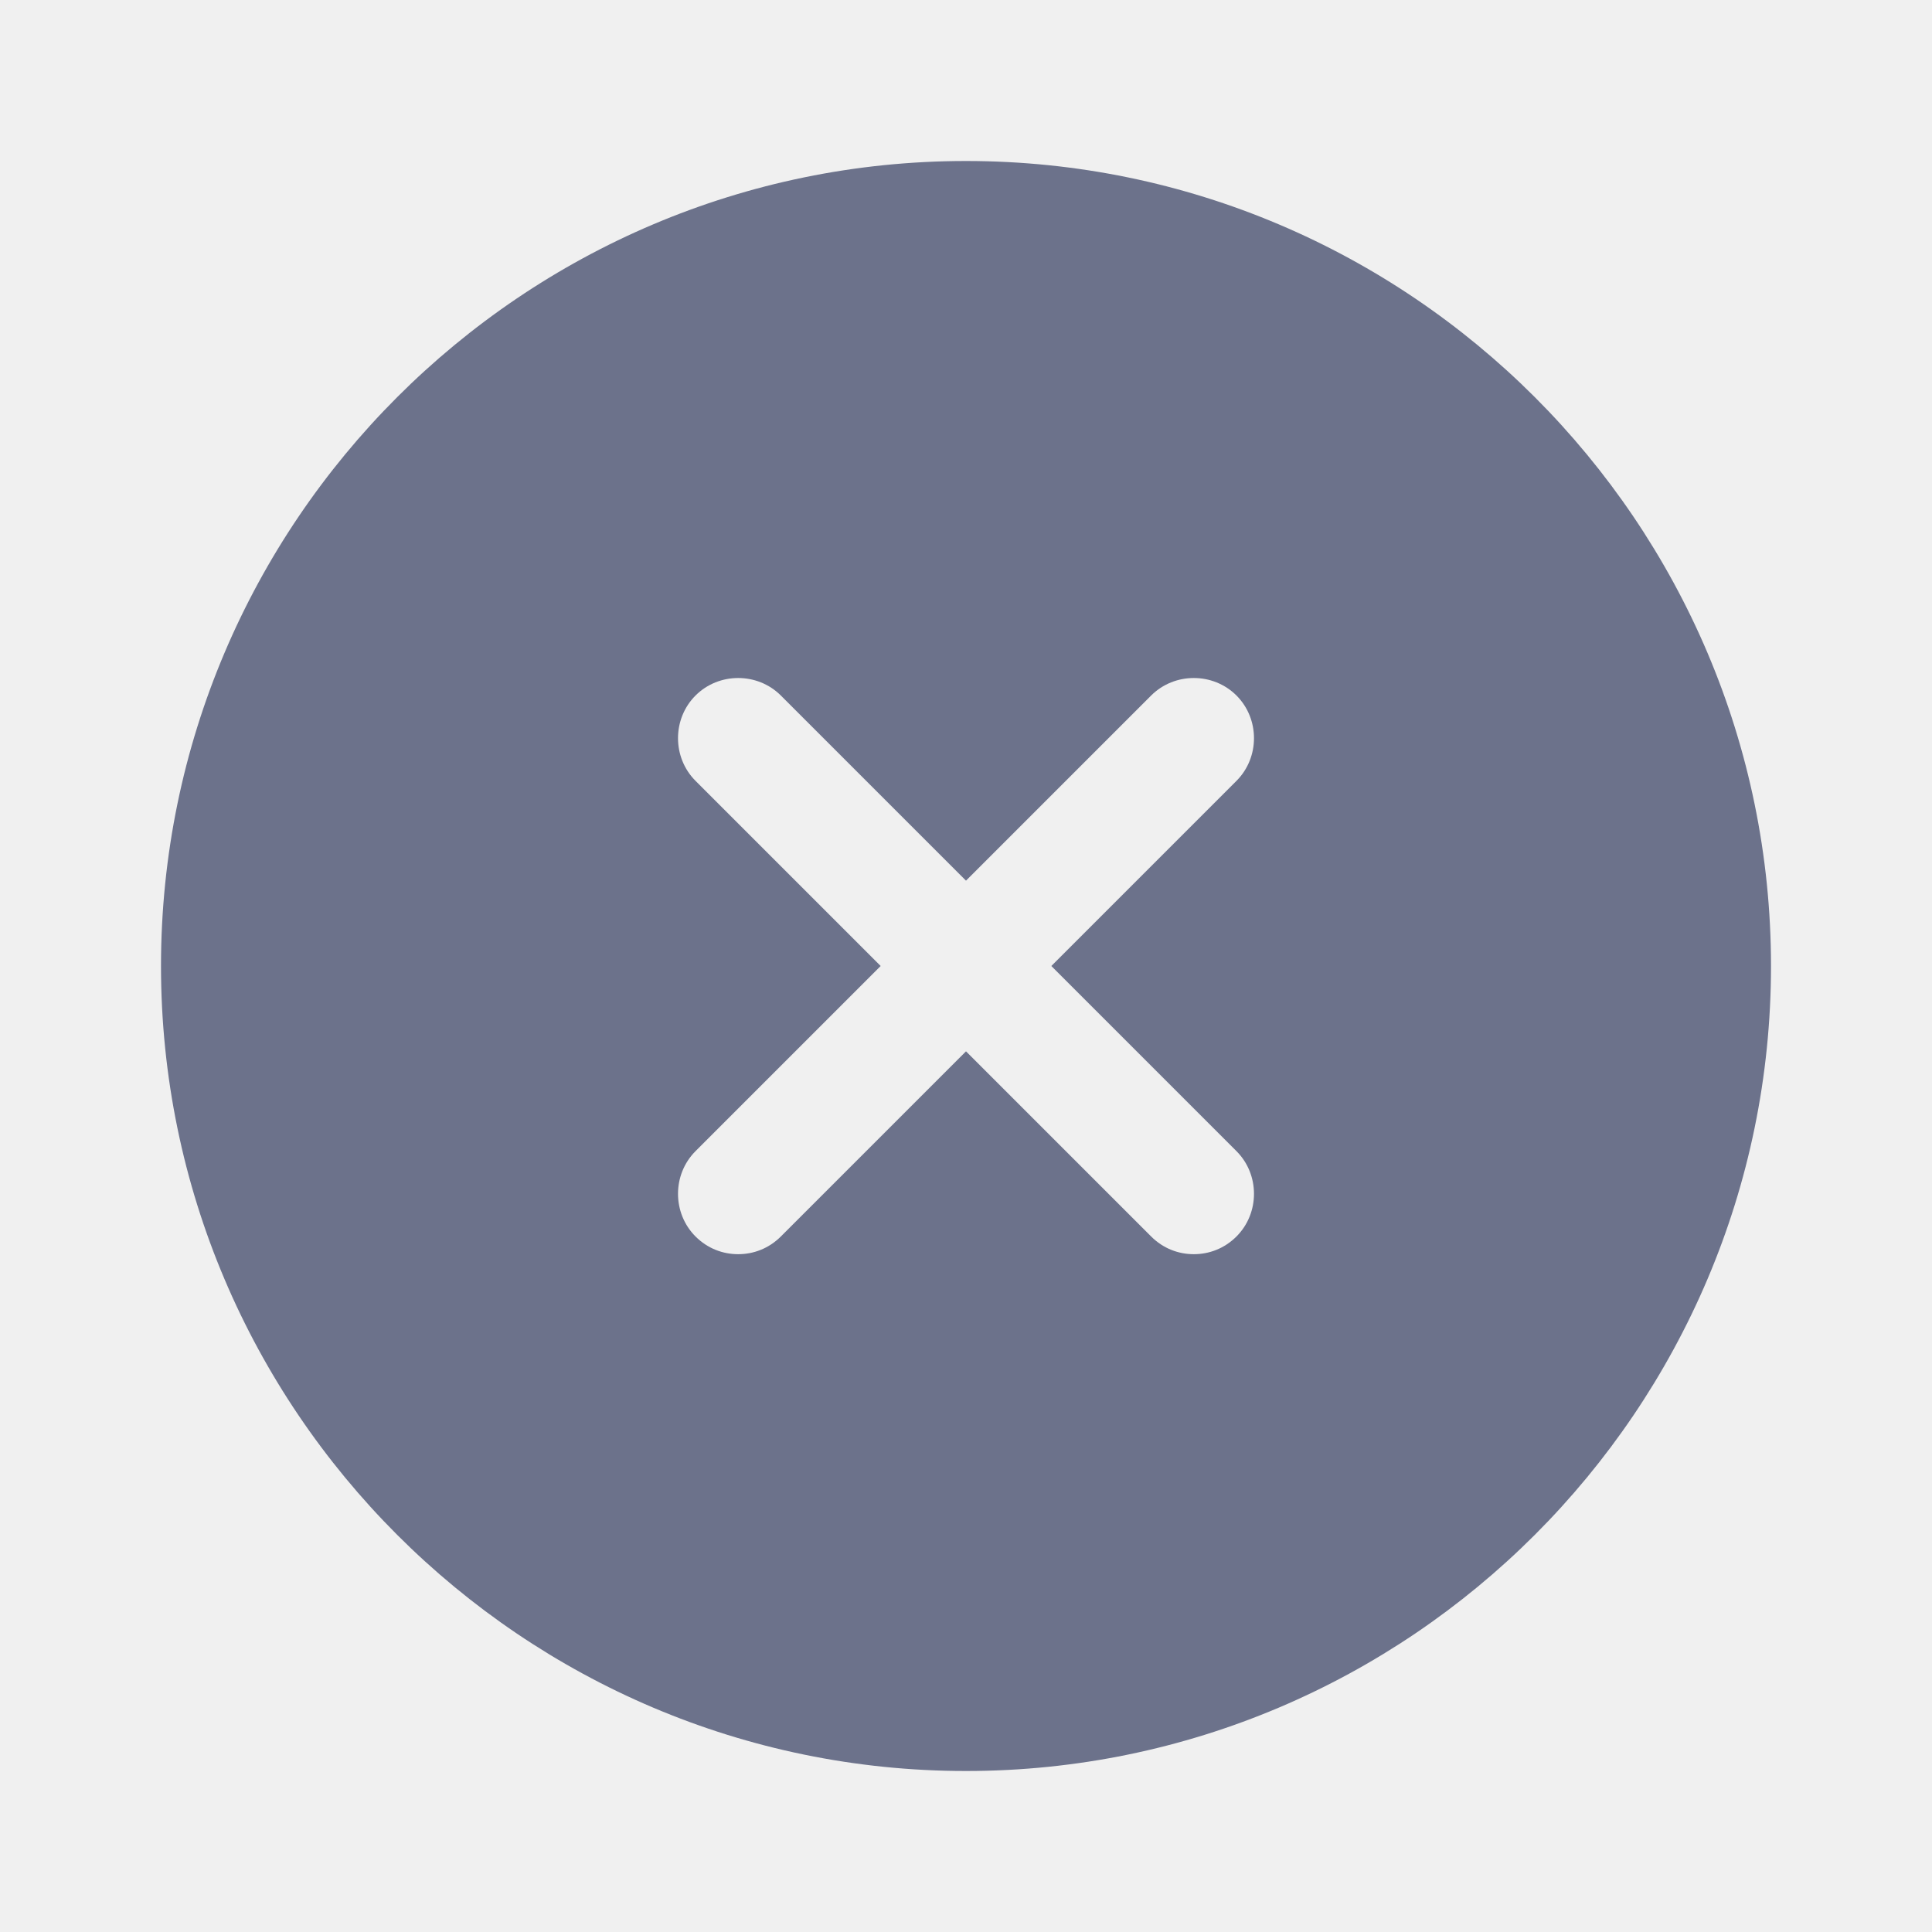
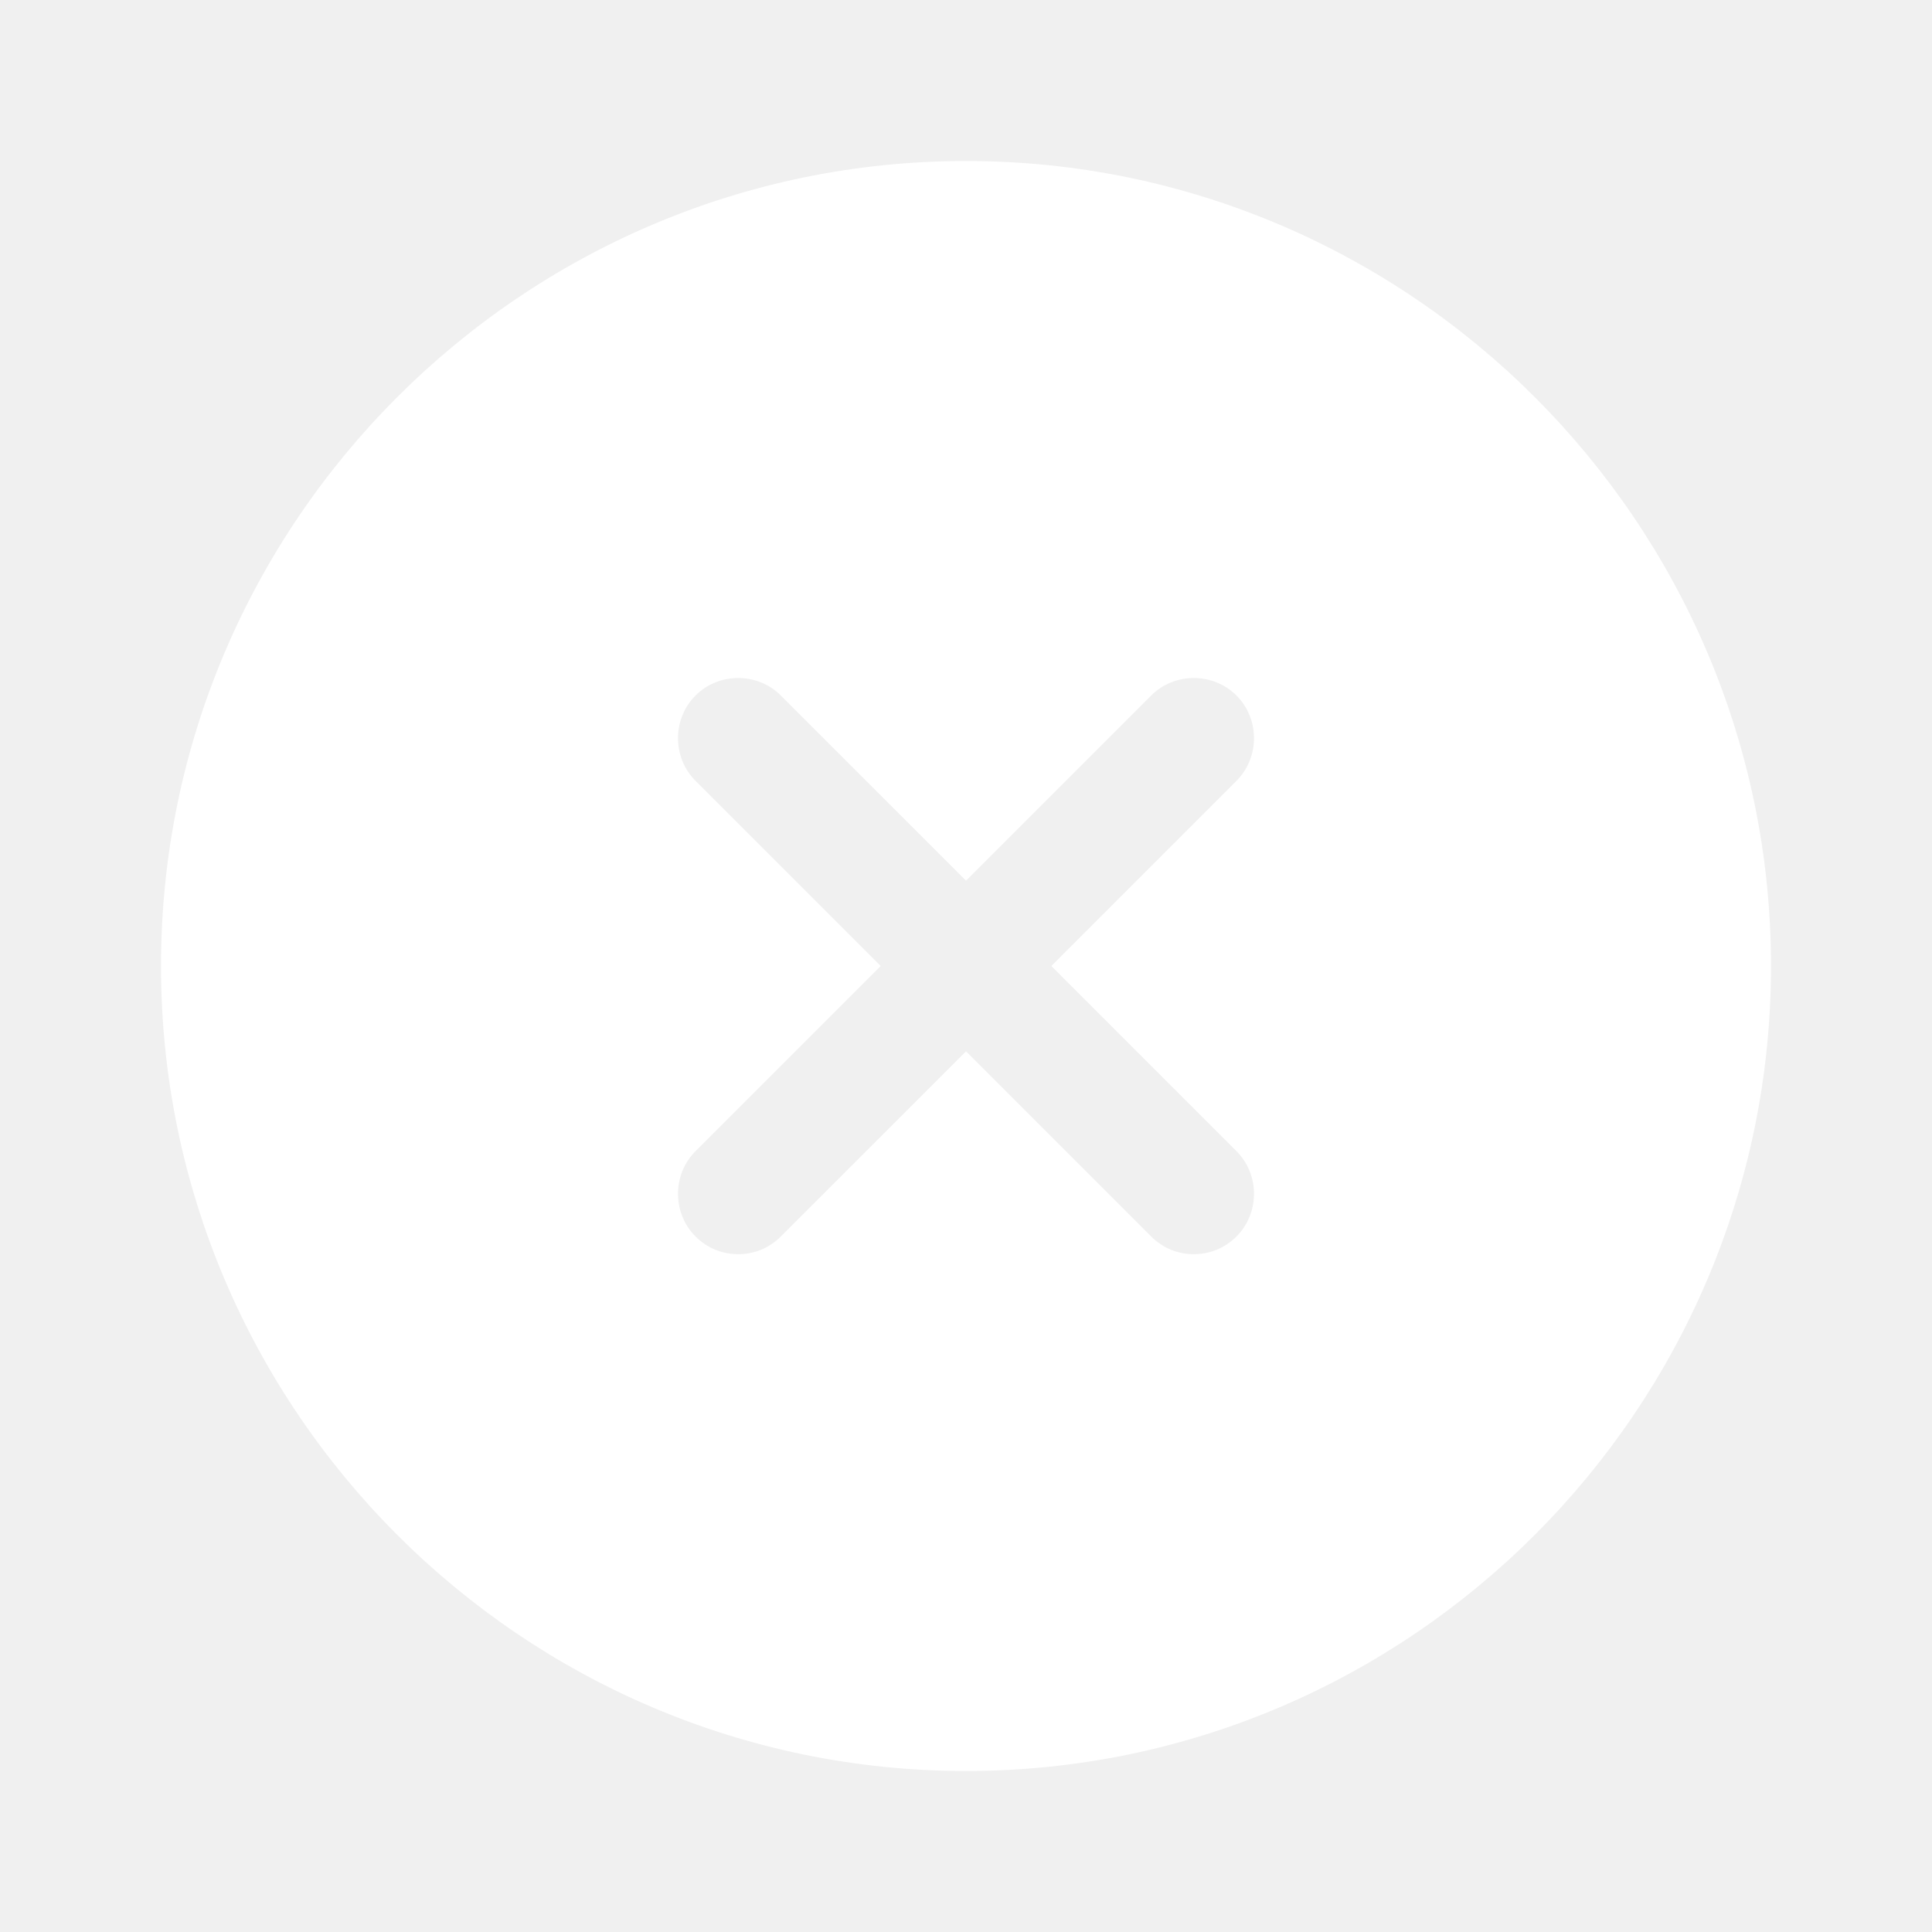
<svg xmlns="http://www.w3.org/2000/svg" width="24" height="24" viewBox="0 0 24 24" fill="none">
-   <path d="M12 2C6.49 2 2 6.49 2 12C2 17.51 6.49 22 12 22C17.51 22 22 17.51 22 12C22 6.49 17.51 2 12 2ZM15.36 14.3C15.65 14.59 15.65 15.07 15.36 15.36C15.21 15.51 15.02 15.58 14.83 15.58C14.64 15.58 14.45 15.51 14.3 15.36L12 13.06L9.7 15.36C9.55 15.51 9.36 15.58 9.17 15.58C8.98 15.58 8.79 15.51 8.64 15.36C8.35 15.07 8.35 14.59 8.64 14.3L10.94 12L8.64 9.7C8.35 9.41 8.35 8.93 8.64 8.64C8.93 8.35 9.41 8.35 9.7 8.64L12 10.94L14.3 8.64C14.59 8.35 15.07 8.35 15.36 8.64C15.65 8.93 15.65 9.41 15.36 9.7L13.06 12L15.36 14.3Z" fill="#6C728B" />
+   <path d="M12 2C6.49 2 2 6.49 2 12C2 17.51 6.49 22 12 22C17.51 22 22 17.51 22 12C22 6.49 17.51 2 12 2ZM15.36 14.3C15.65 14.59 15.65 15.07 15.36 15.36C15.21 15.51 15.02 15.58 14.83 15.58C14.64 15.58 14.45 15.51 14.3 15.36L12 13.06L9.7 15.36C9.55 15.51 9.36 15.58 9.17 15.58C8.98 15.58 8.79 15.51 8.64 15.36C8.35 15.07 8.35 14.59 8.64 14.3L10.94 12L8.64 9.7C8.35 9.41 8.35 8.93 8.64 8.64C8.93 8.35 9.41 8.35 9.7 8.64L12 10.94L14.3 8.64C14.59 8.35 15.07 8.35 15.36 8.64C15.65 8.93 15.65 9.41 15.36 9.7L13.06 12L15.36 14.3Z" fill="white" />
</svg>
